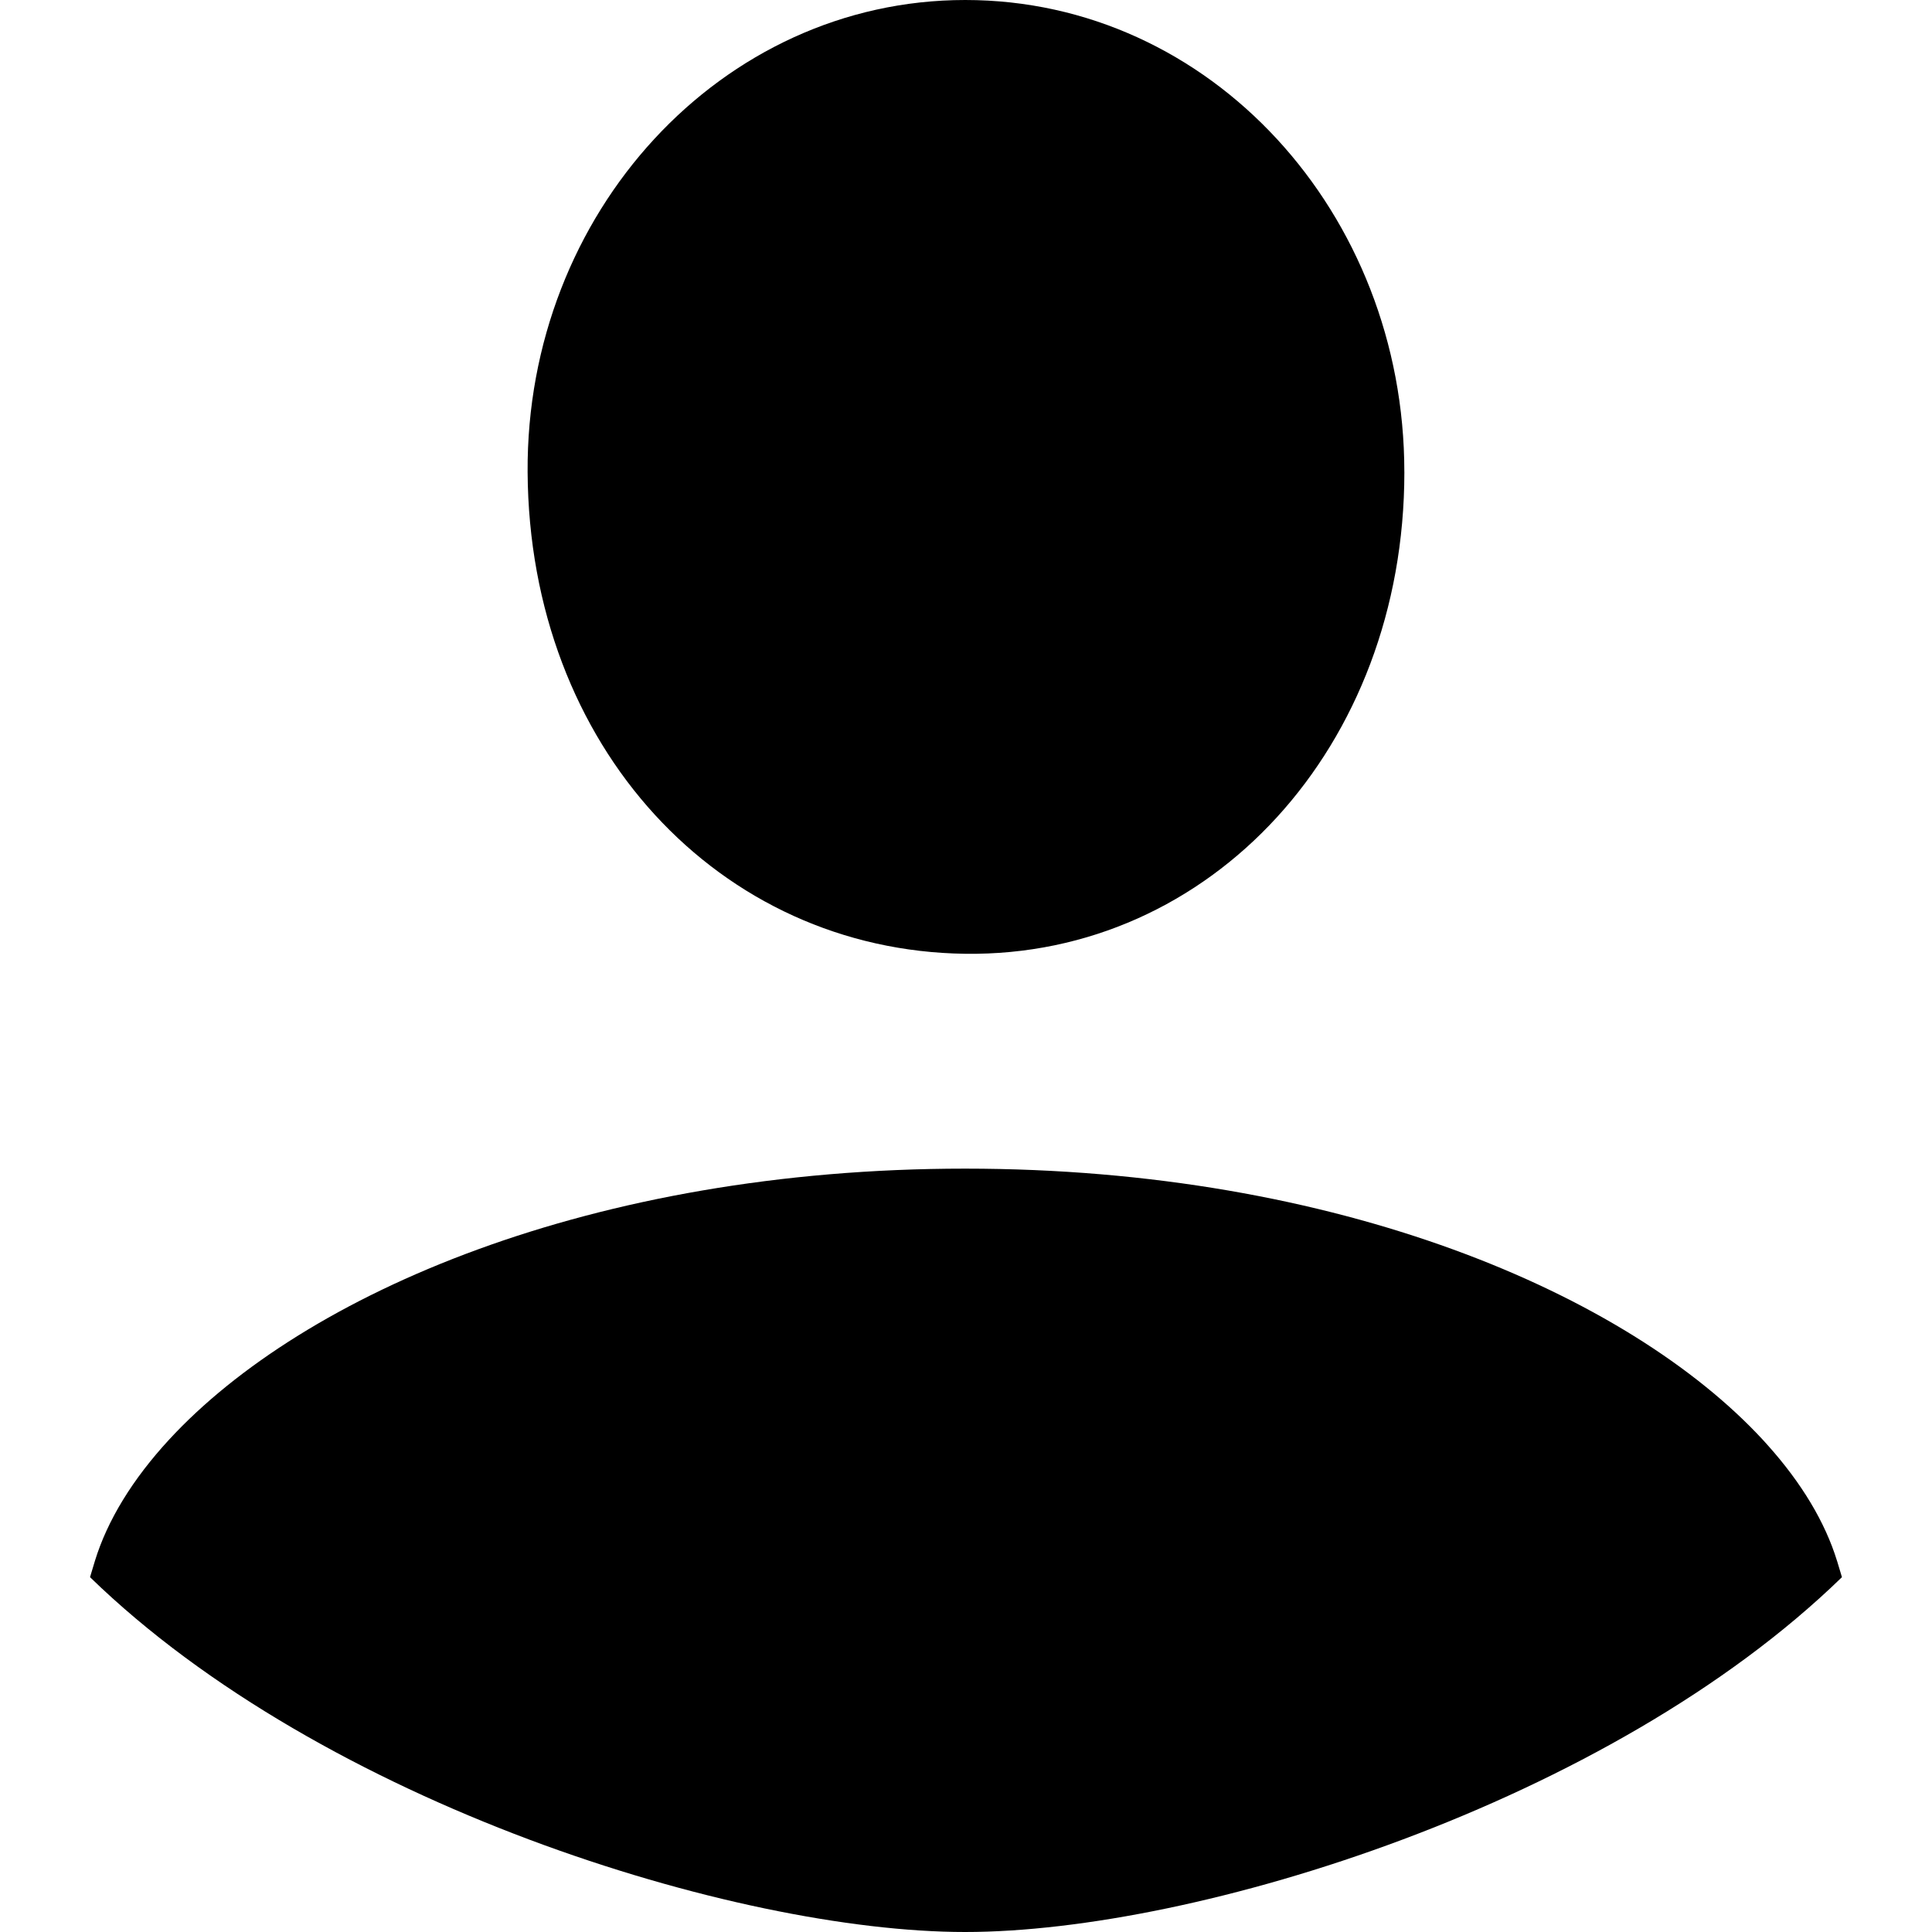
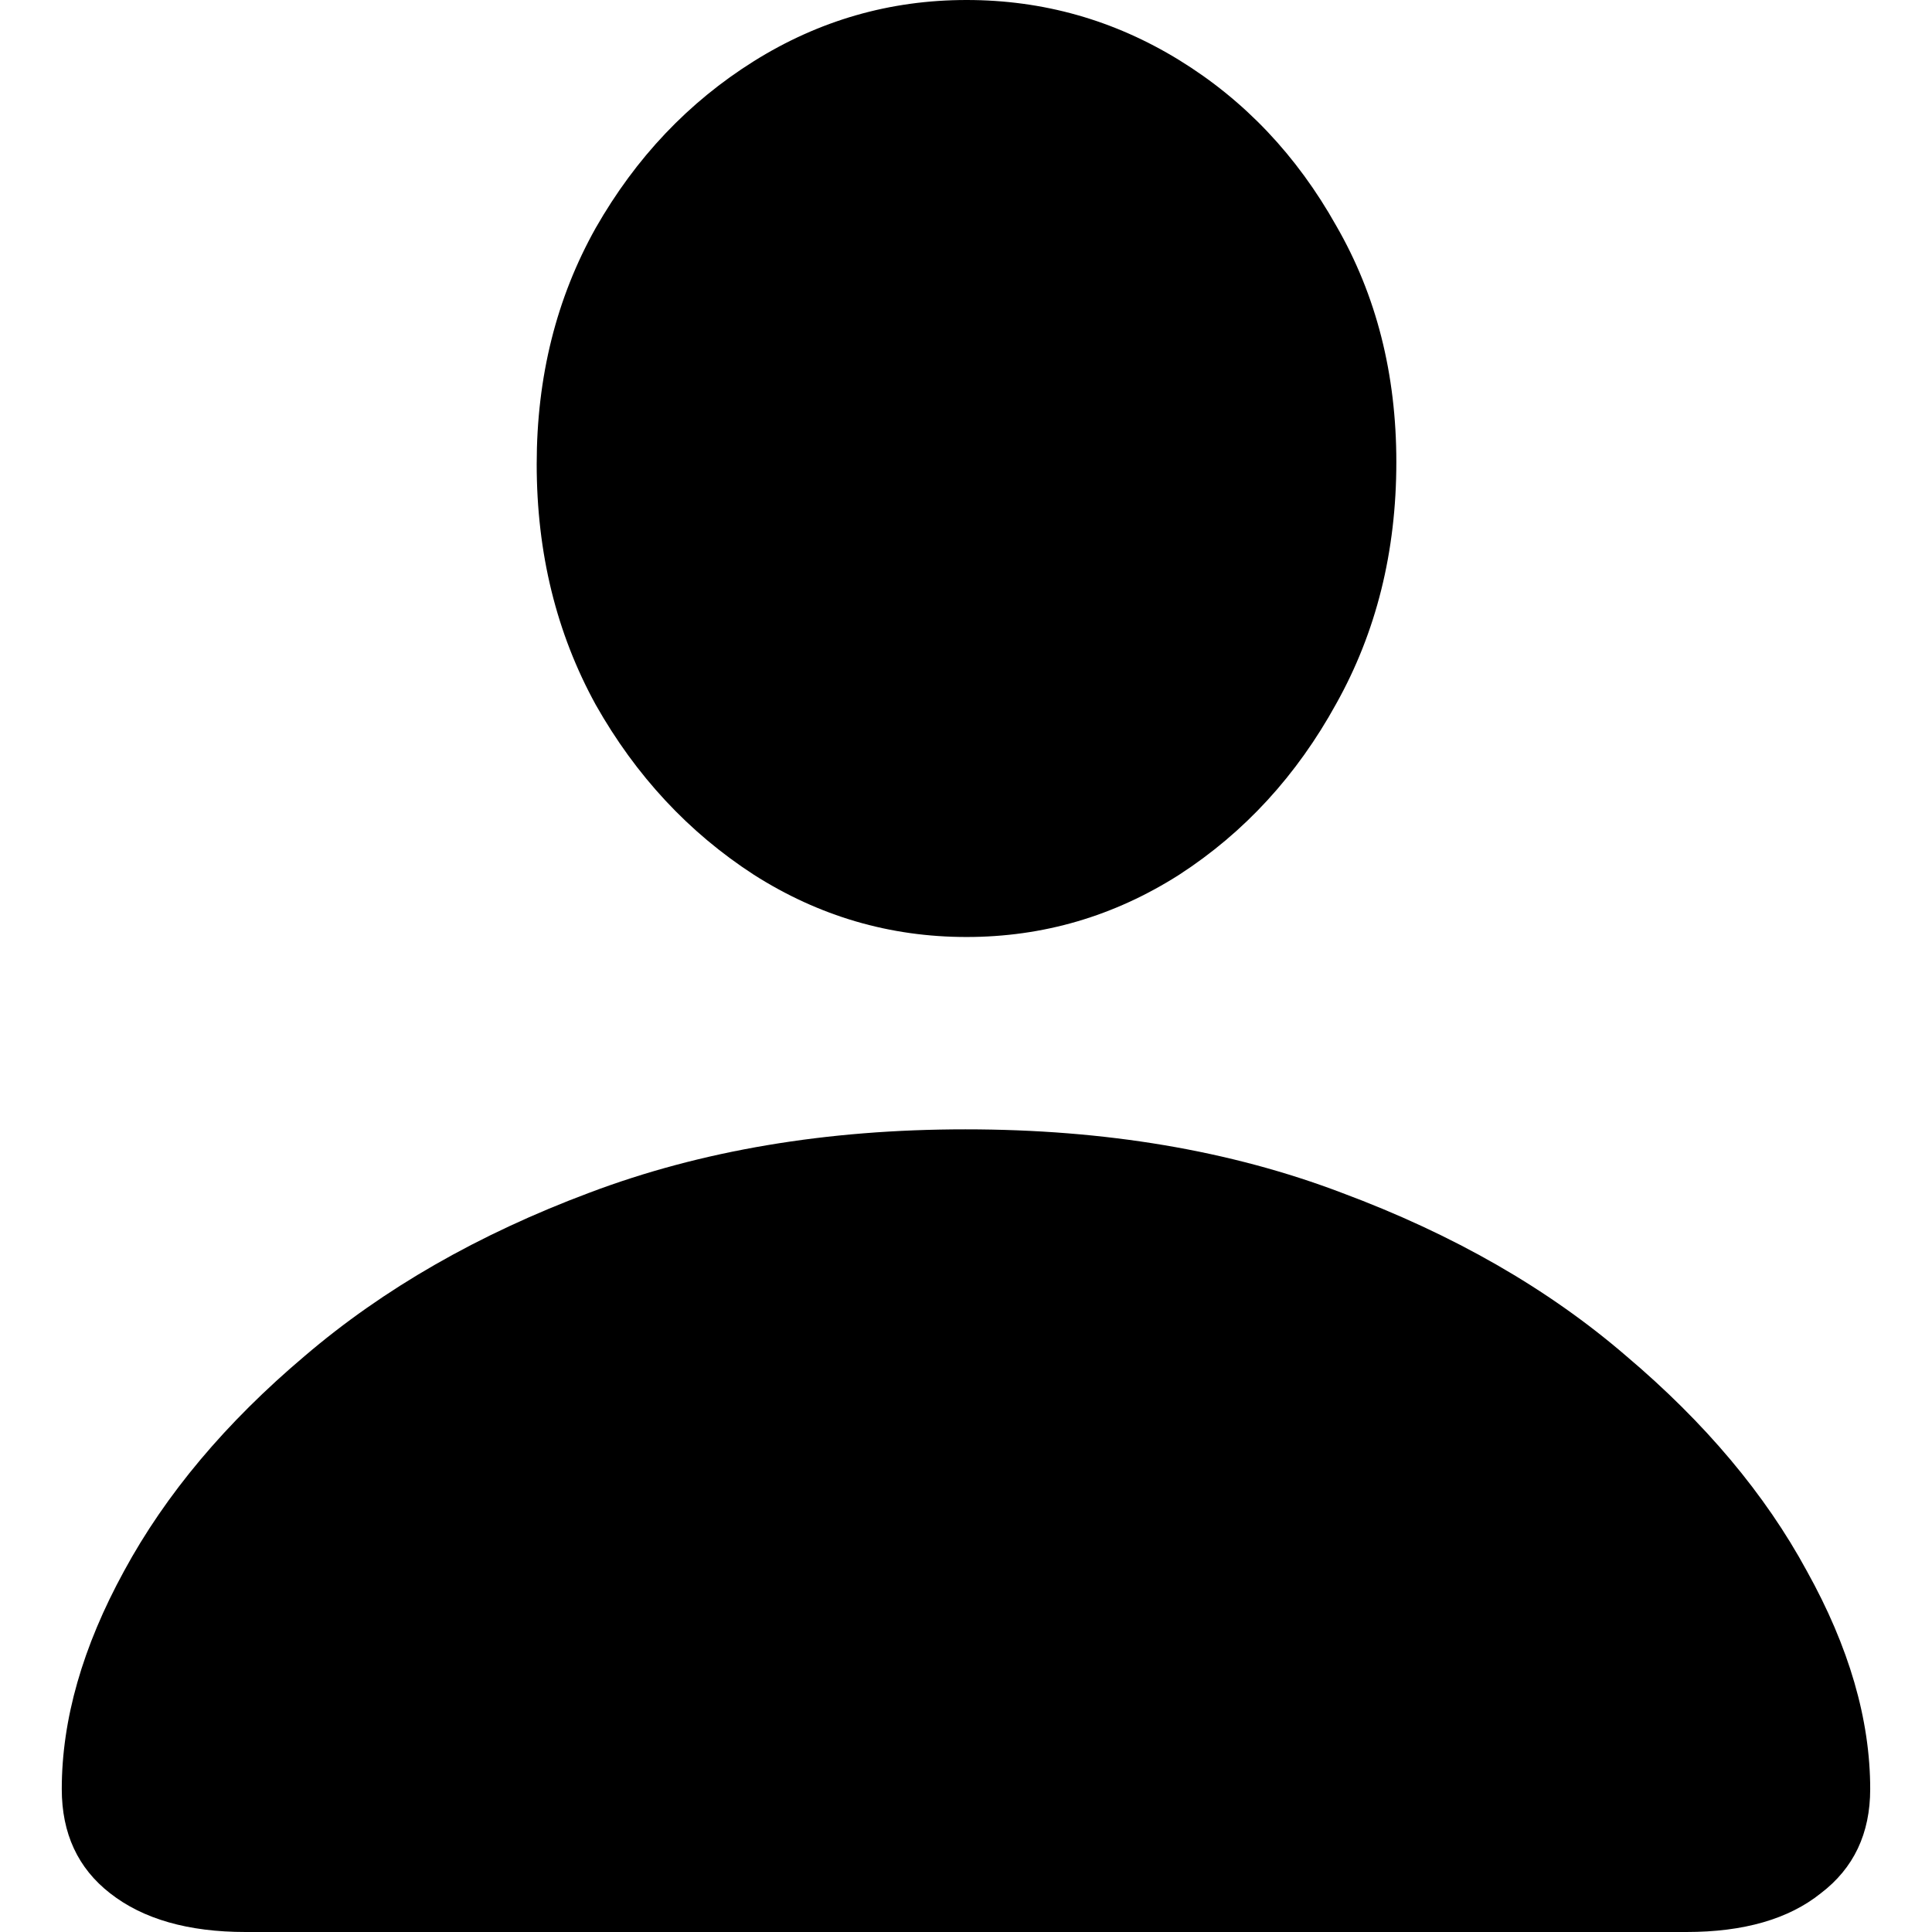
- <svg xmlns="http://www.w3.org/2000/svg" viewBox="0 0 77 77">
-   <path fill-rule="evenodd" d="m73.216 62.21.195.648C64.14 71.876 47.672 77 38.466 77c-9.14 0-25.607-5.125-34.878-14.142l.195-.648c.497-1.618 1.502-3.257 2.957-4.834 5.37-5.82 16.883-10.8 31.727-10.8 14.86 0 26.423 4.992 31.803 10.82l.184.204c1.35 1.508 2.287 3.068 2.761 4.61ZM55.971 18.812c0 10.963-7.714 19.331-17.503 19.201-9.79-.13-17.375-8.238-17.44-19.2C20.965 8.497 28.744 0 38.469 0 48.257 0 55.97 8.498 55.97 18.812Z" clip-rule="evenodd" />
+ <svg xmlns="http://www.w3.org/2000/svg" width="77" height="77" fill="currentColor" viewBox="0 0 77 77">
+   <path d="M9.786 77c-2.284 0-4.083-.514-5.396-1.542-1.285-.999-1.928-2.384-1.928-4.154 0-2.77.828-5.667 2.484-8.693C6.602 59.556 9 56.7 12.141 54.046c3.14-2.684 6.923-4.854 11.349-6.51 4.454-1.684 9.45-2.526 14.988-2.526 5.568 0 10.564.842 14.99 2.526 4.453 1.656 8.236 3.826 11.348 6.51 3.14 2.655 5.539 5.51 7.195 8.565 1.684 3.026 2.526 5.924 2.526 8.693 0 1.77-.656 3.155-1.97 4.154C71.283 76.486 69.498 77 67.215 77H9.786ZM38.52 37.344c-3.054 0-5.881-.828-8.48-2.484-2.597-1.685-4.696-3.94-6.294-6.767-1.57-2.855-2.356-6.052-2.356-9.592 0-3.484.785-6.624 2.356-9.422 1.598-2.798 3.697-5.01 6.295-6.638C32.64.814 35.467 0 38.522 0c3.054 0 5.88.8 8.479 2.398 2.598 1.599 4.682 3.797 6.252 6.595 1.6 2.77 2.398 5.91 2.398 9.422 0 3.569-.799 6.78-2.398 9.636-1.57 2.855-3.654 5.124-6.252 6.809-2.598 1.656-5.425 2.484-8.48 2.484Z" />
</svg>
